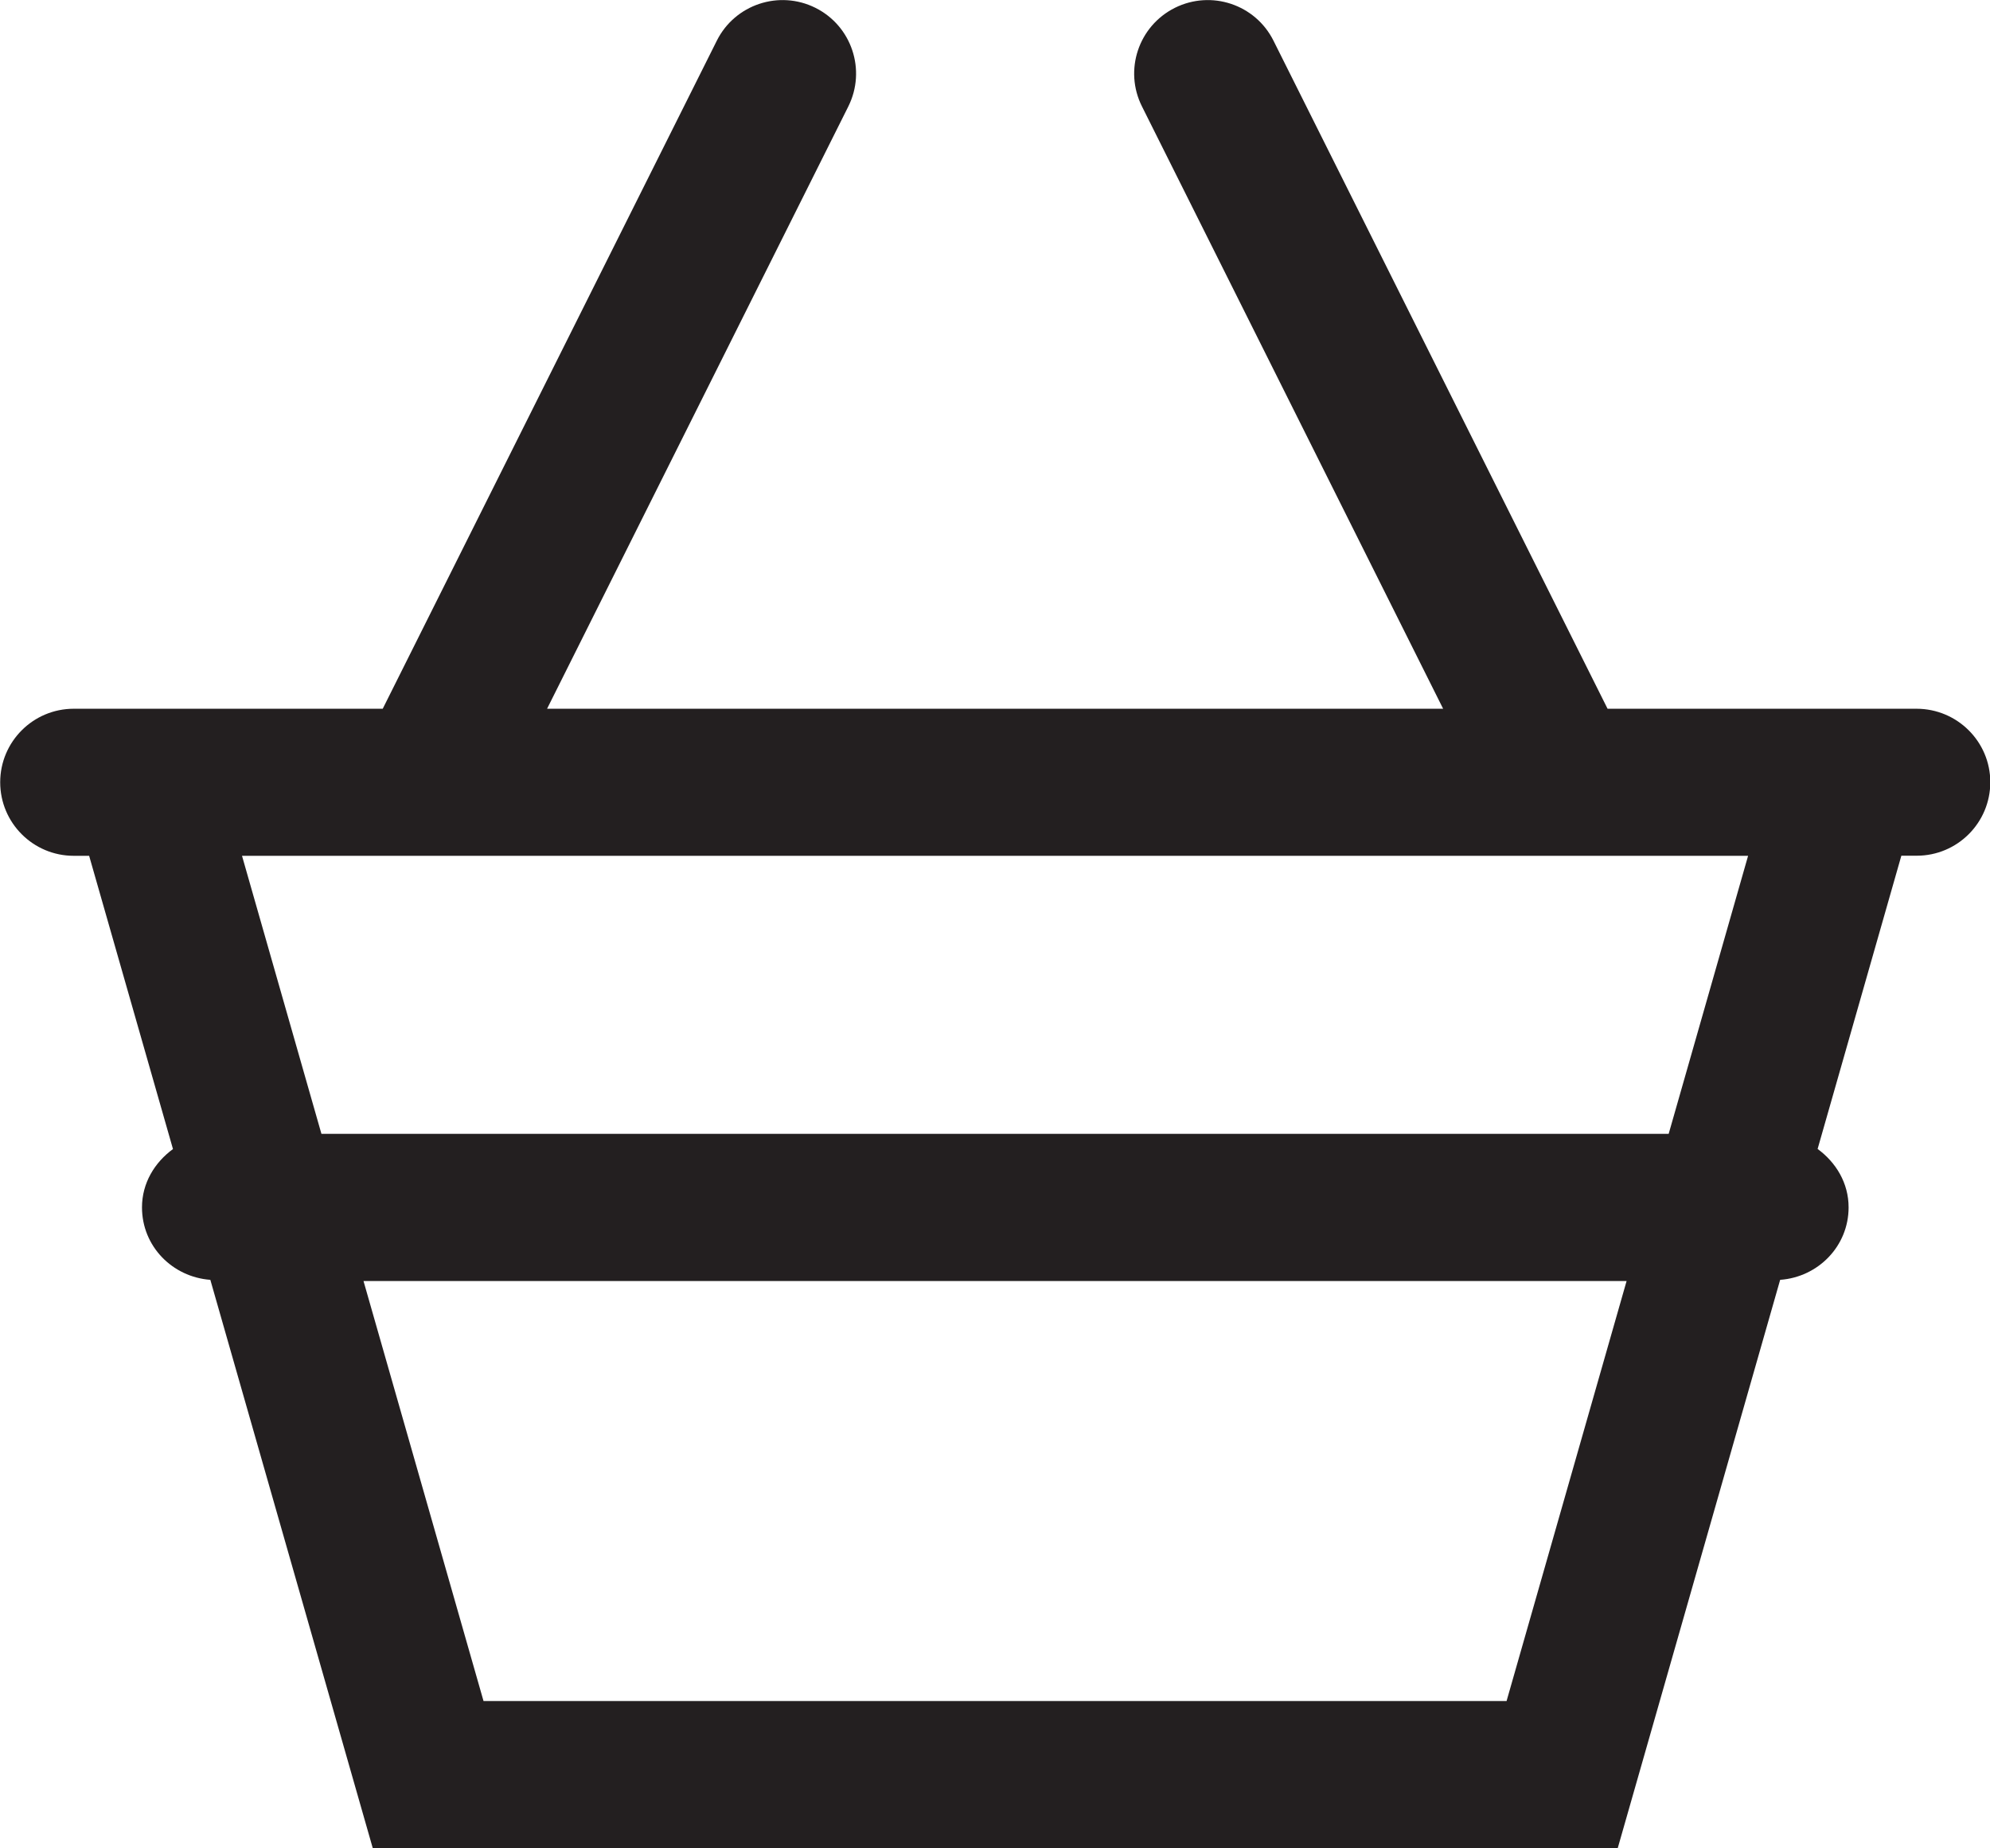
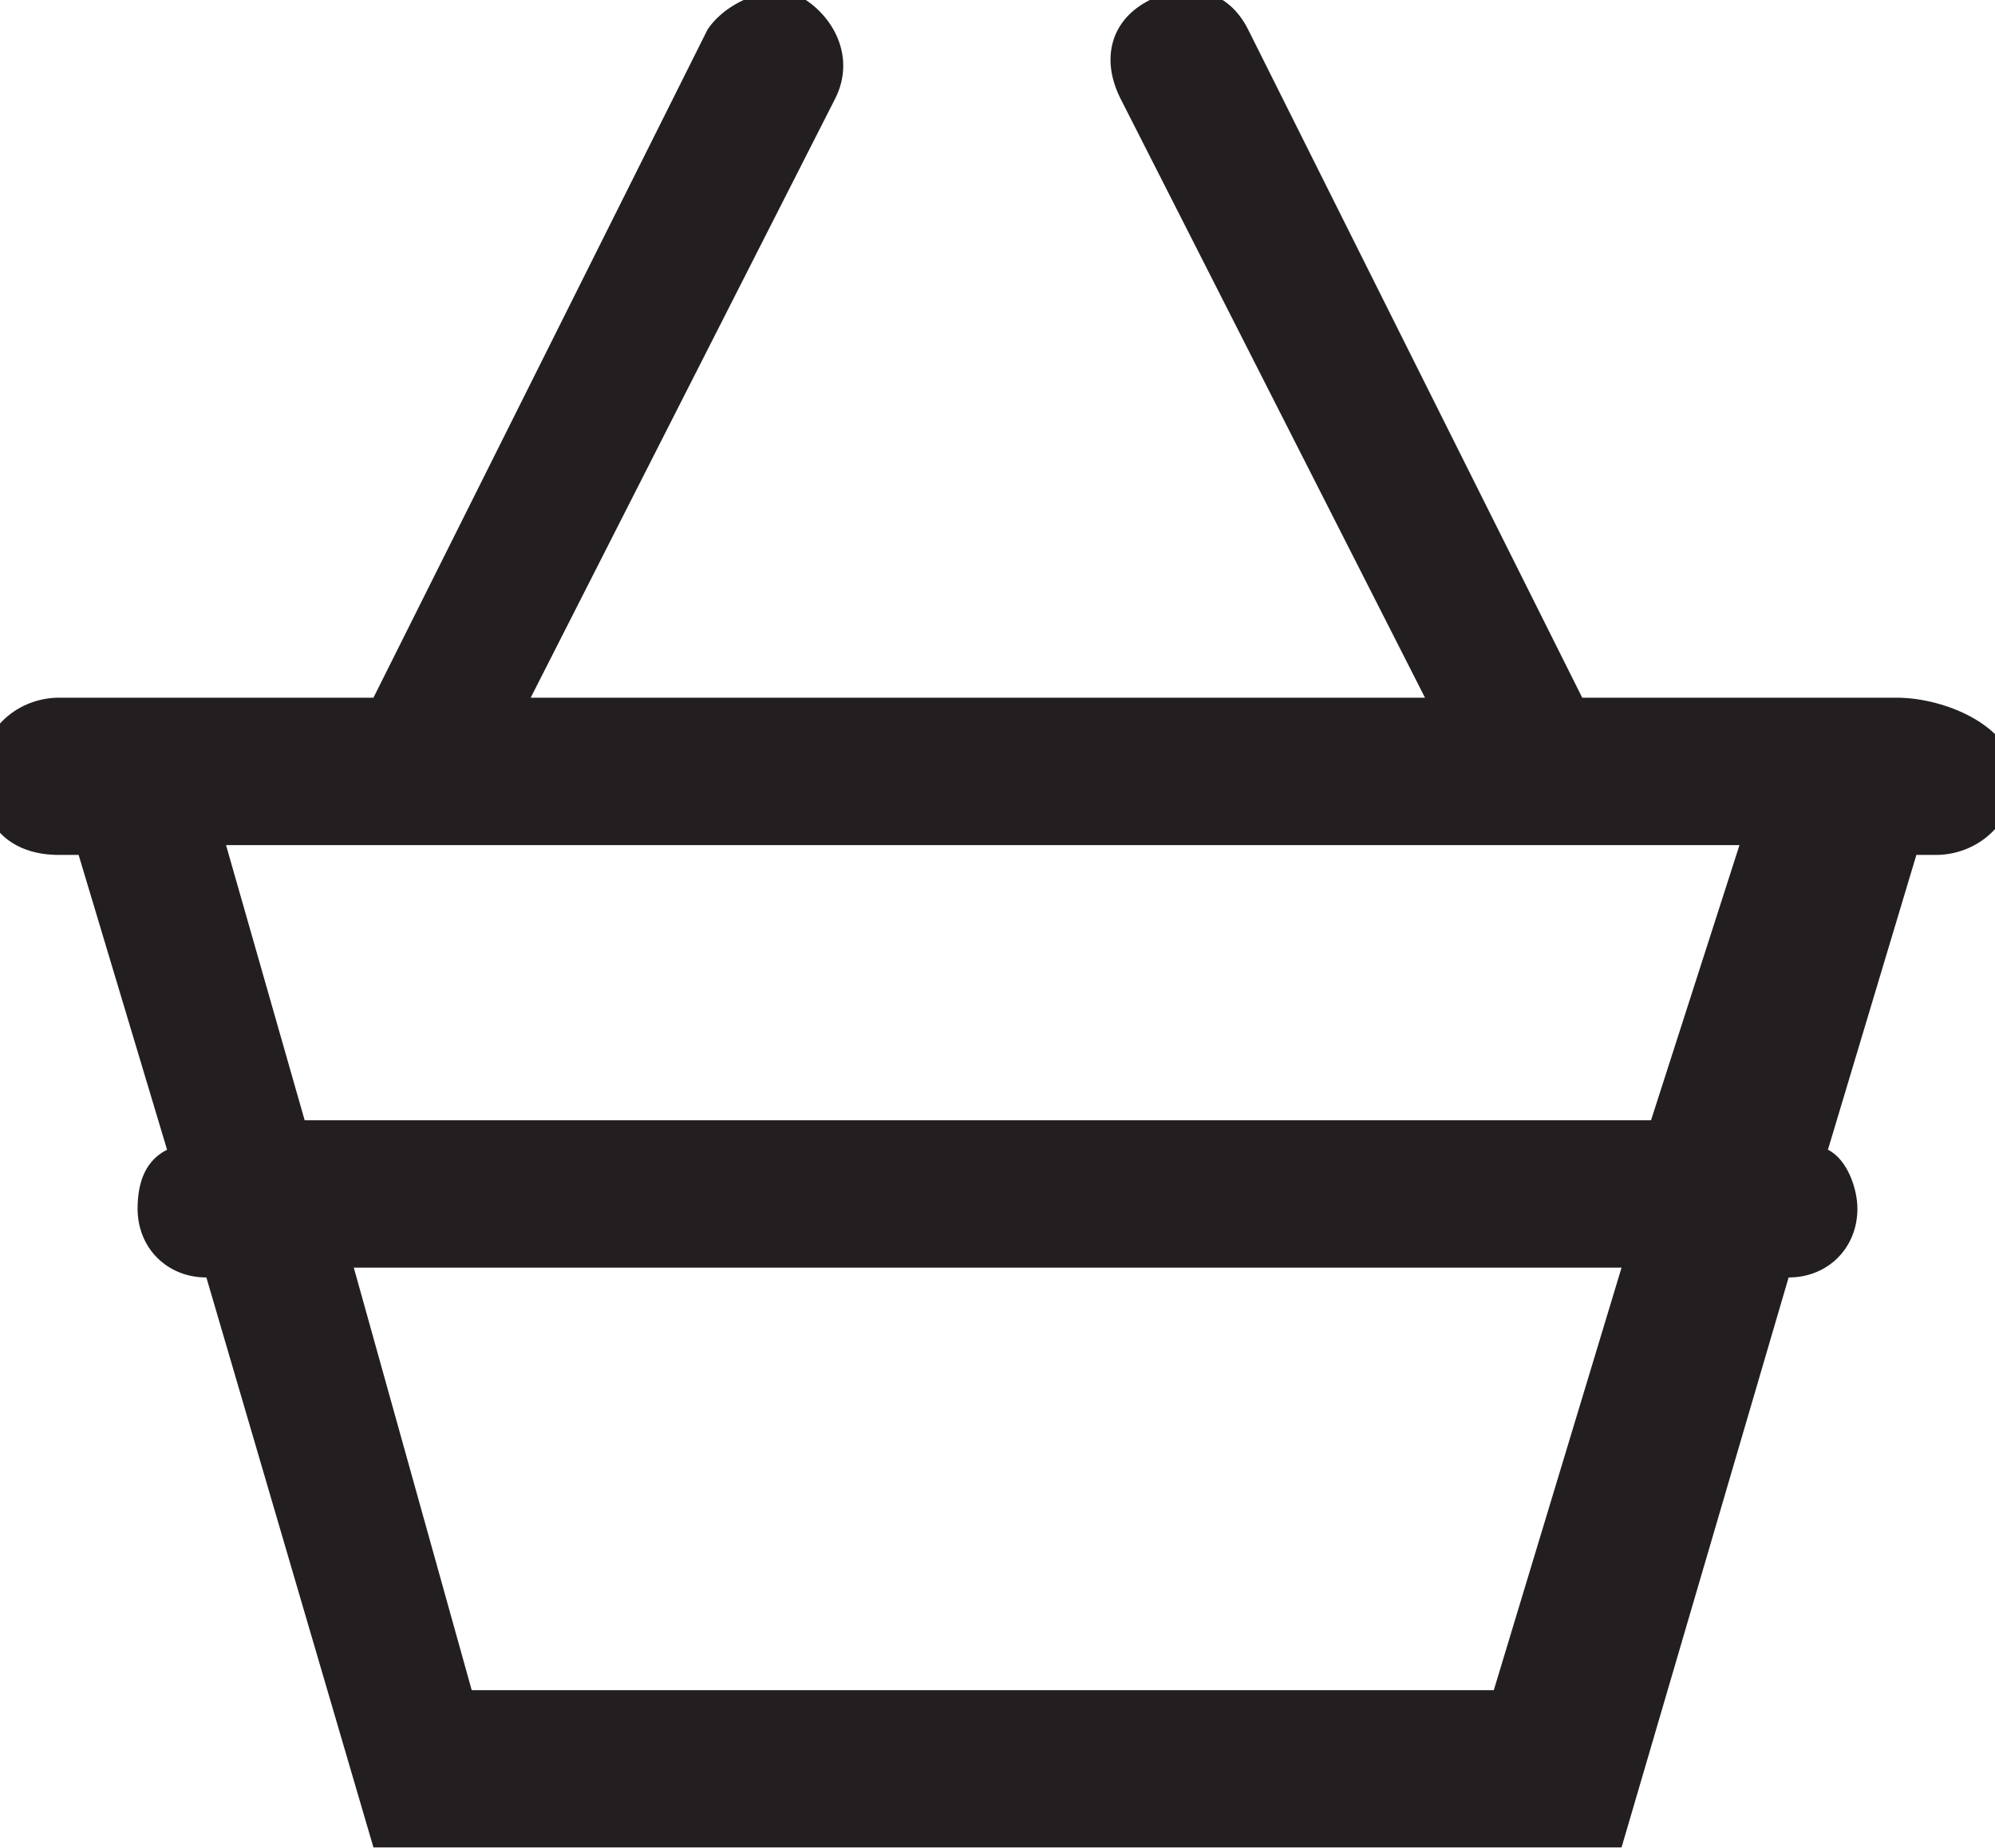
- <svg xmlns="http://www.w3.org/2000/svg" version="1.1" id="Layer_1" x="0px" y="0px" width="20.294px" height="18.849px" viewBox="264.205 370.961 20.294 18.849" enable-background="new 264.205 370.961 20.294 18.849" xml:space="preserve">
-   <path fill="#231F20" d="M283.75,378.19h-3.151l-3.407-6.814c-0.185-0.37-0.634-0.52-1.006-0.335 c-0.371,0.186-0.521,0.636-0.335,1.006l3.071,6.143h-9.138l3.072-6.143c0.185-0.371,0.035-0.821-0.335-1.006 c-0.37-0.185-0.821-0.035-1.006,0.335l-3.407,6.814h-3.151c-0.414,0-0.75,0.336-0.75,0.75s0.336,0.75,0.75,0.75h0.157l0.855,2.991 c-0.187,0.137-0.316,0.347-0.316,0.595c0,0.396,0.309,0.71,0.697,0.739l1.656,5.795h12.697l1.656-5.795 c0.388-0.028,0.698-0.344,0.698-0.739c0-0.249-0.129-0.459-0.316-0.596l0.854-2.991h0.157c0.414,0,0.75-0.336,0.75-0.75 S284.164,378.19,283.75,378.19z M279.569,388.311h-10.433l-1.224-4.284h12.881L279.569,388.311z M281.222,382.526h-13.739 l-0.81-2.836h15.359L281.222,382.526z" />
+ <svg xmlns="http://www.w3.org/2000/svg" version="1.1" id="Layer_1" x="0px" y="0px" viewBox="-189 141.2 20.3 18.8" style="enable-background:new -189 141.2 20.3 18.8;" xml:space="preserve">
+   <style type="text/css">
+ 	.st0{fill:#231F20;}
+ </style>
+   <path class="st0" d="M-169.7,148.3h-3.2l-3.4-6.8c-0.2-0.4-0.6-0.5-1-0.3s-0.5,0.6-0.3,1l3.1,6.1h-9.1l3.1-6.1c0.2-0.4,0-0.8-0.3-1  s-0.8,0-1,0.3l-3.4,6.8h-3.2c-0.4,0-0.8,0.3-0.8,0.8s0.3,0.8,0.8,0.8h0.2l0.9,3c-0.2,0.1-0.3,0.3-0.3,0.6c0,0.4,0.3,0.7,0.7,0.7  l1.7,5.8h12.7l1.7-5.8c0.4,0,0.7-0.3,0.7-0.7c0-0.2-0.1-0.5-0.3-0.6l0.9-3h0.2c0.4,0,0.8-0.3,0.8-0.8S-169.2,148.3-169.7,148.3z   M-173.8,158.4h-10.4l-1.2-4.3h12.9L-173.8,158.4z M-172.2,152.6h-13.7l-0.8-2.8h15.4L-172.2,152.6z" />
</svg>
